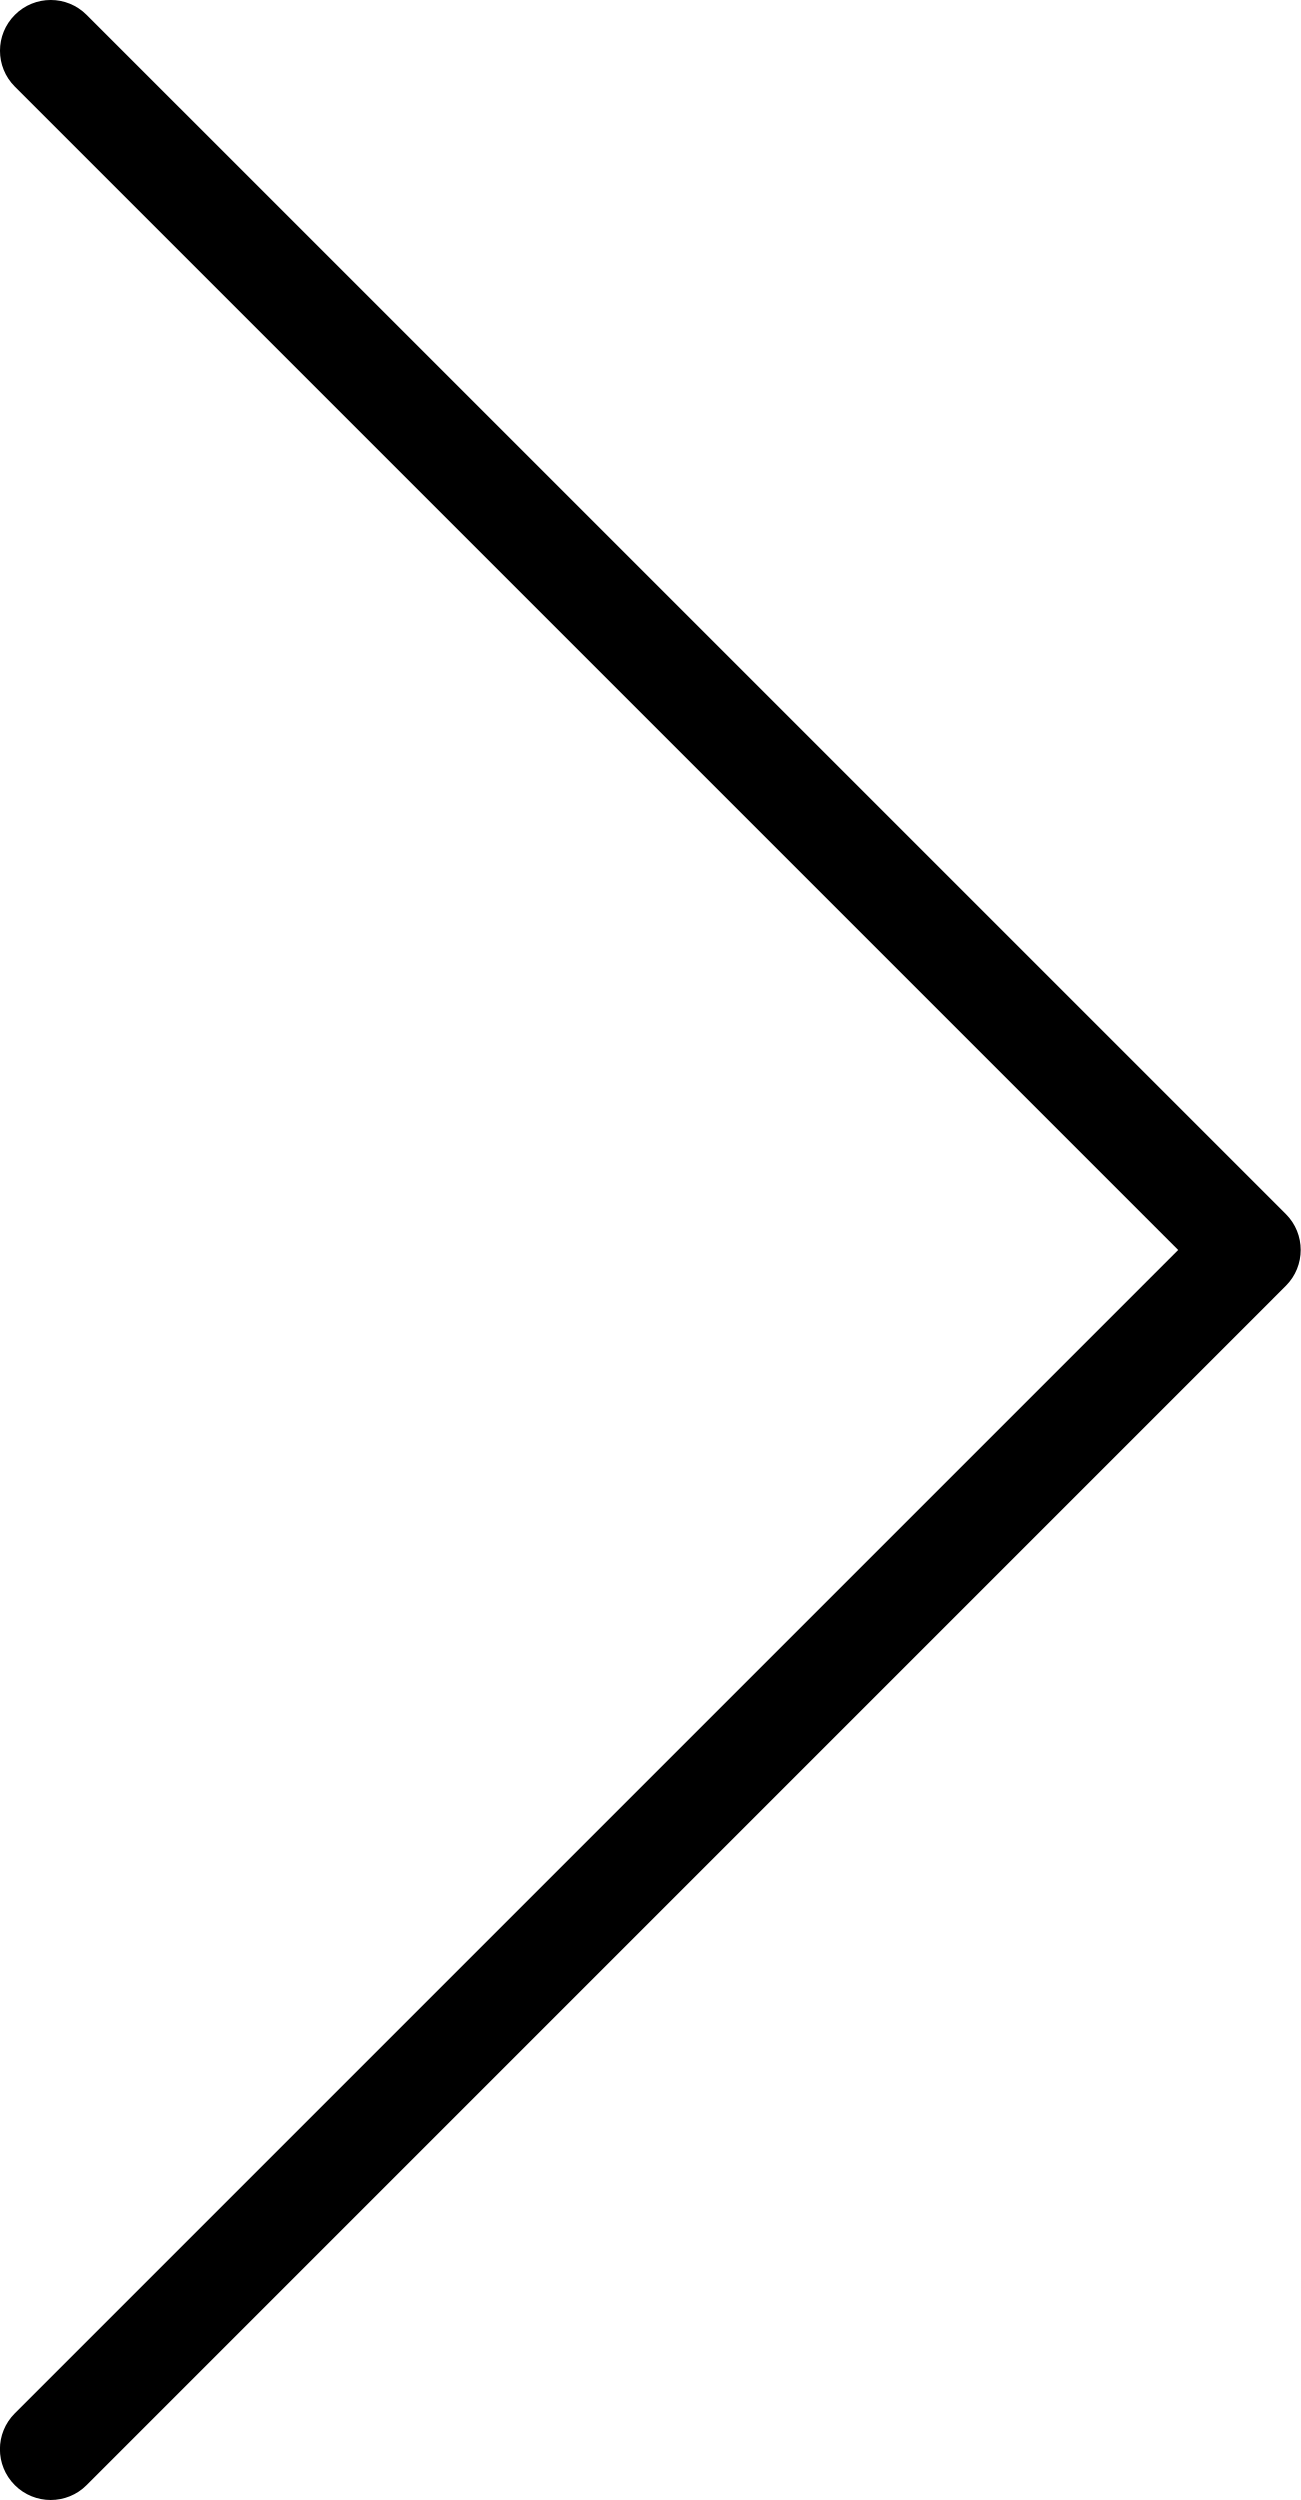
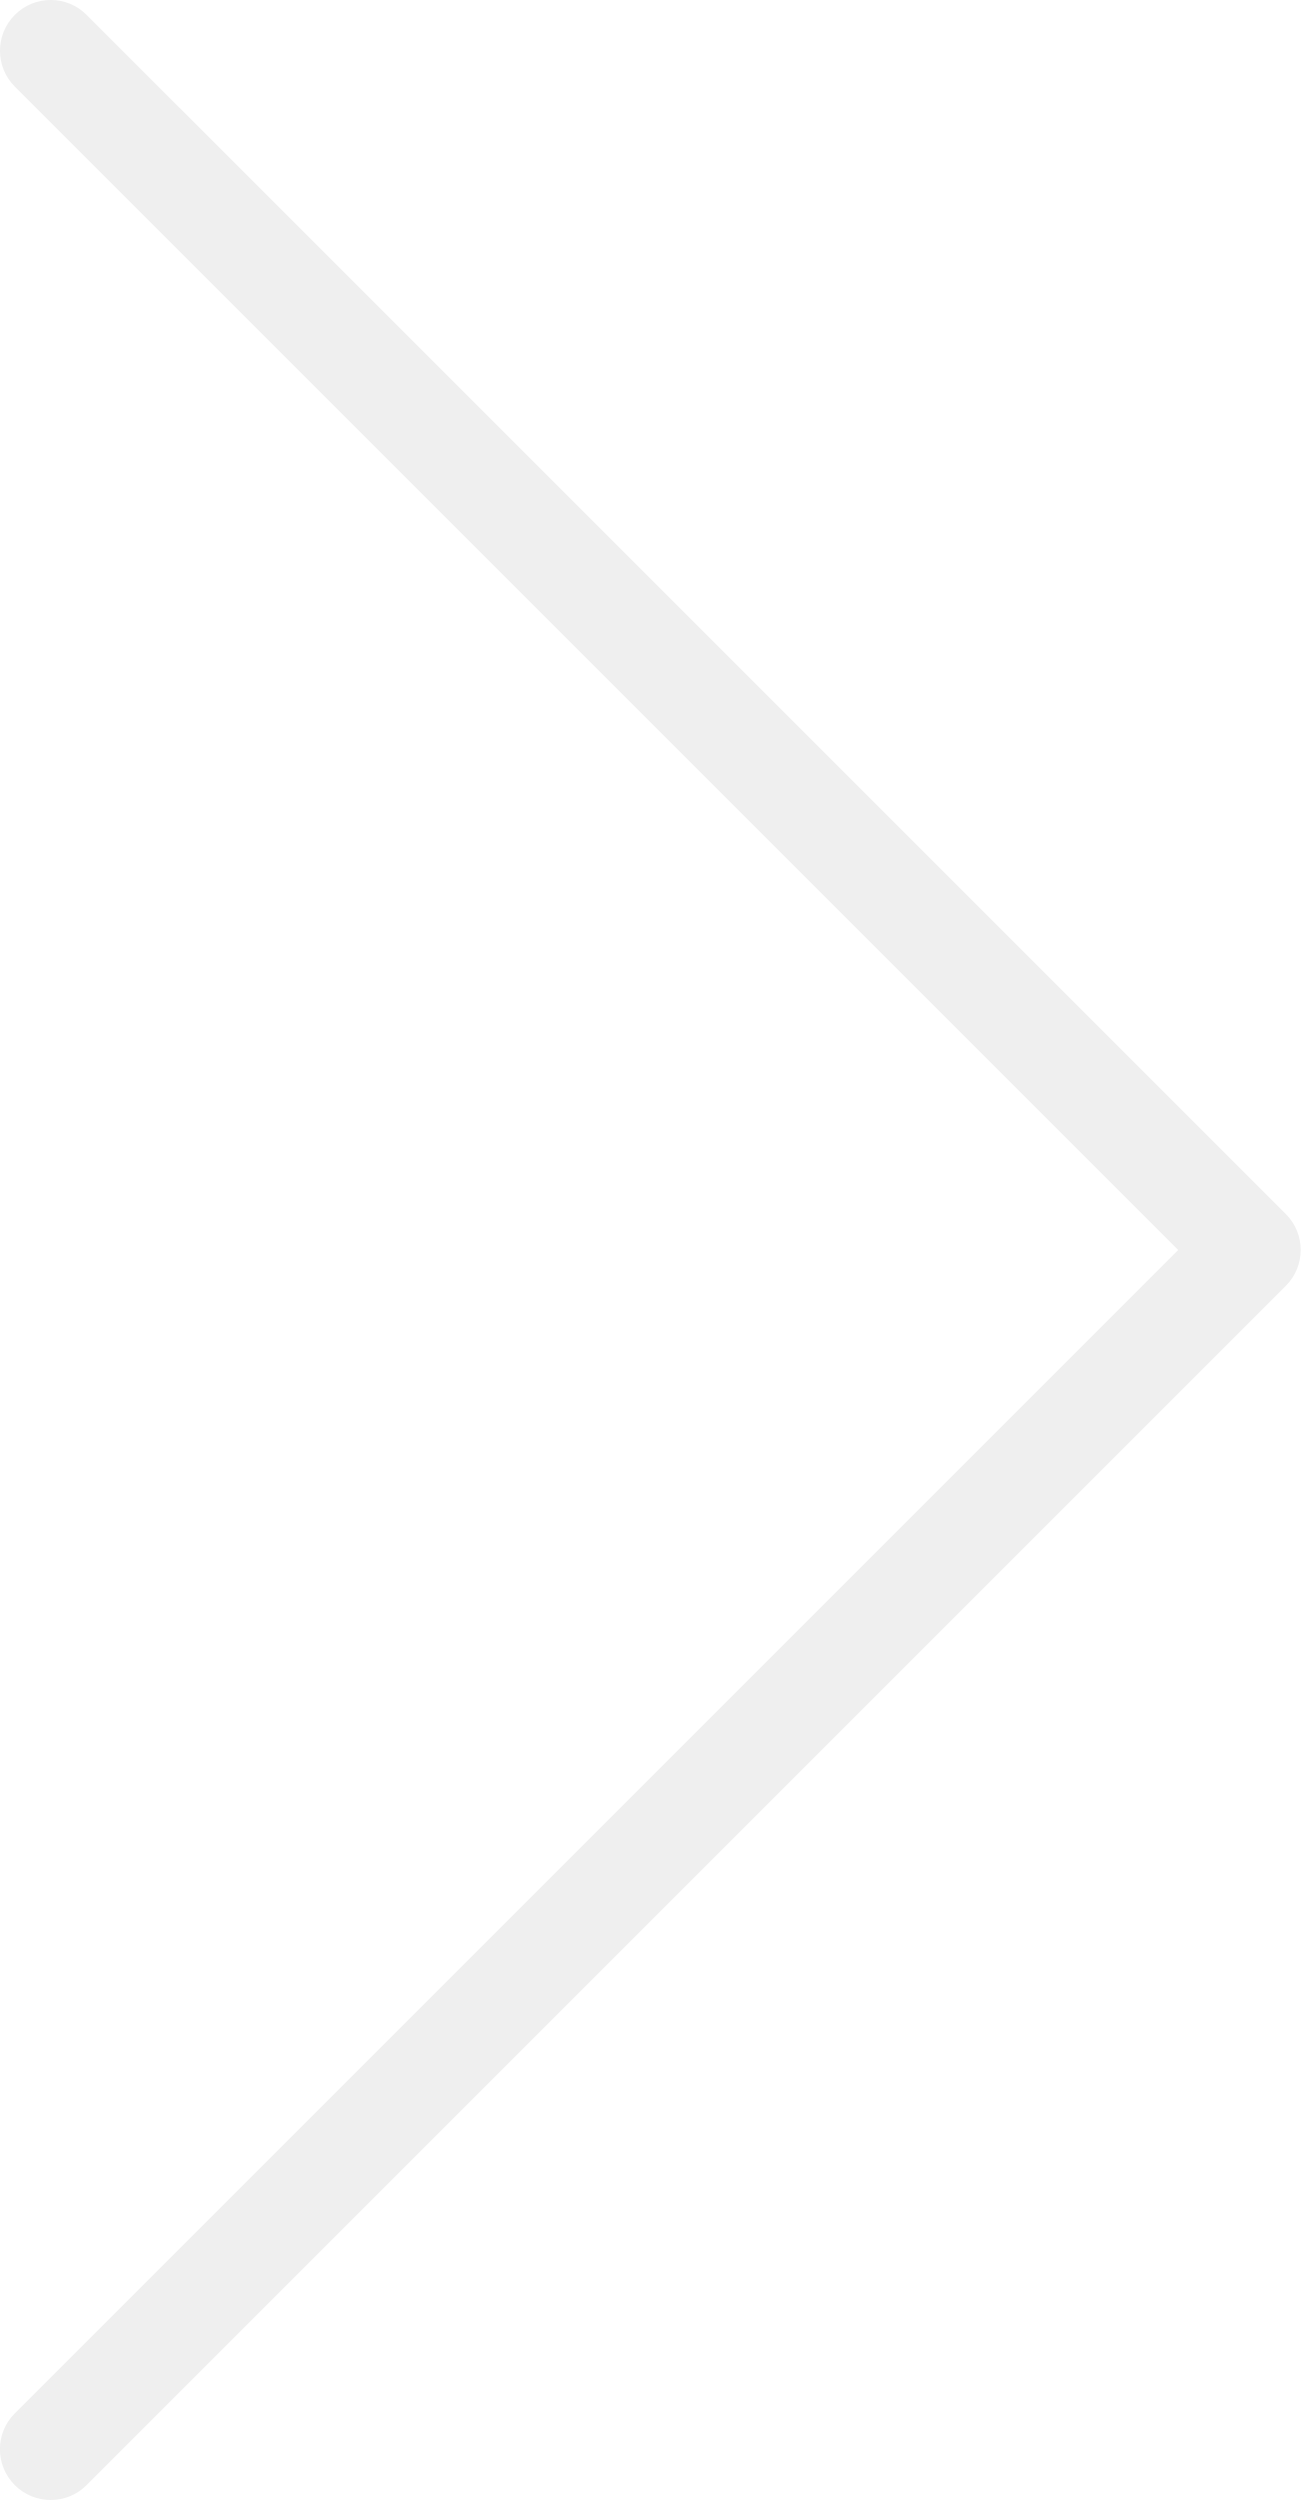
<svg xmlns="http://www.w3.org/2000/svg" version="1.1" id="Layer_1" x="0px" y="0px" width="21.706px" height="41.719px" viewBox="0 0 21.706 41.719" enable-background="new 0 0 21.706 41.719" xml:space="preserve">
-   <path d="M19.661,20.859L0.248,1.446c-0.331-0.331-0.331-0.867,0-1.198c0.33-0.331,0.867-0.331,1.197,0l20.013,20.012 c0.33,0.33,0.33,0.867,0,1.197L1.445,41.471c-0.164,0.165-0.382,0.248-0.599,0.248s-0.434-0.083-0.599-0.248 c-0.331-0.331-0.331-0.867,0-1.198L19.661,20.859z" />
+   <path fill="#efefef" d="M19.661,20.859L0.248,1.446c-0.331-0.331-0.331-0.867,0-1.198c0.33-0.331,0.867-0.331,1.197,0l20.013,20.012 c0.33,0.33,0.33,0.867,0,1.197L1.445,41.471c-0.164,0.165-0.382,0.248-0.599,0.248s-0.434-0.083-0.599-0.248 c-0.331-0.331-0.331-0.867,0-1.198L19.661,20.859z" />
</svg>
